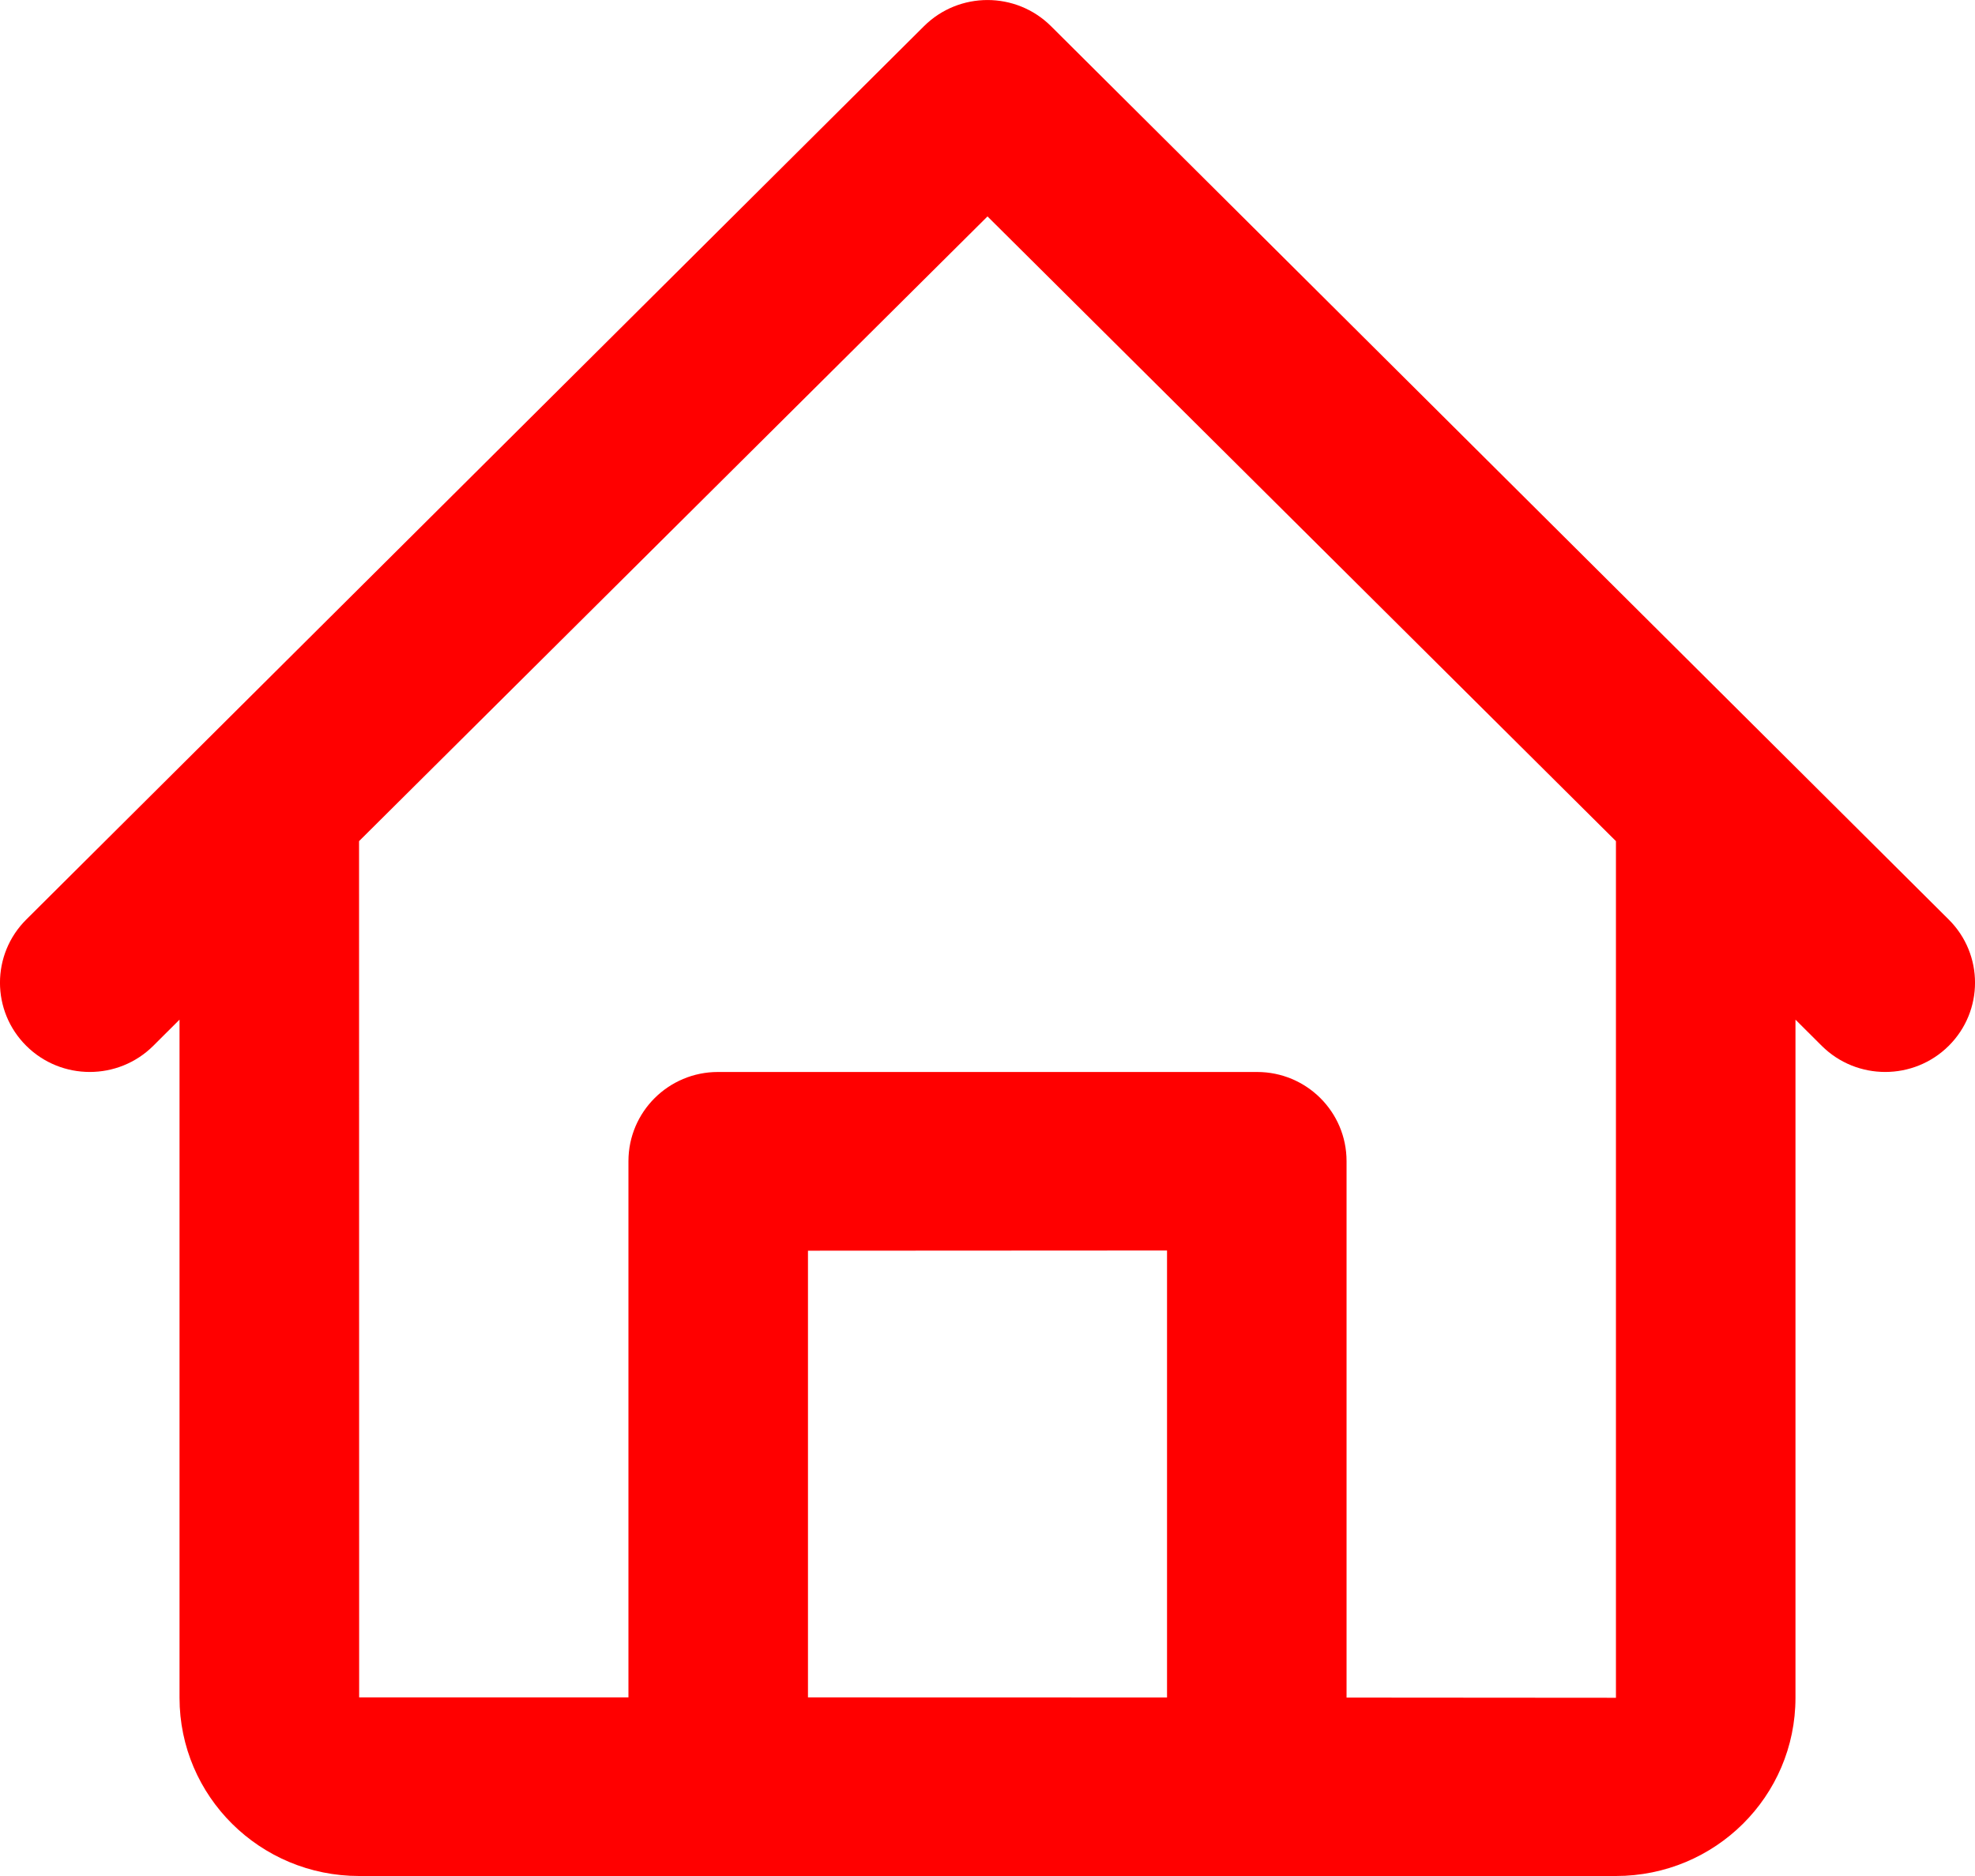
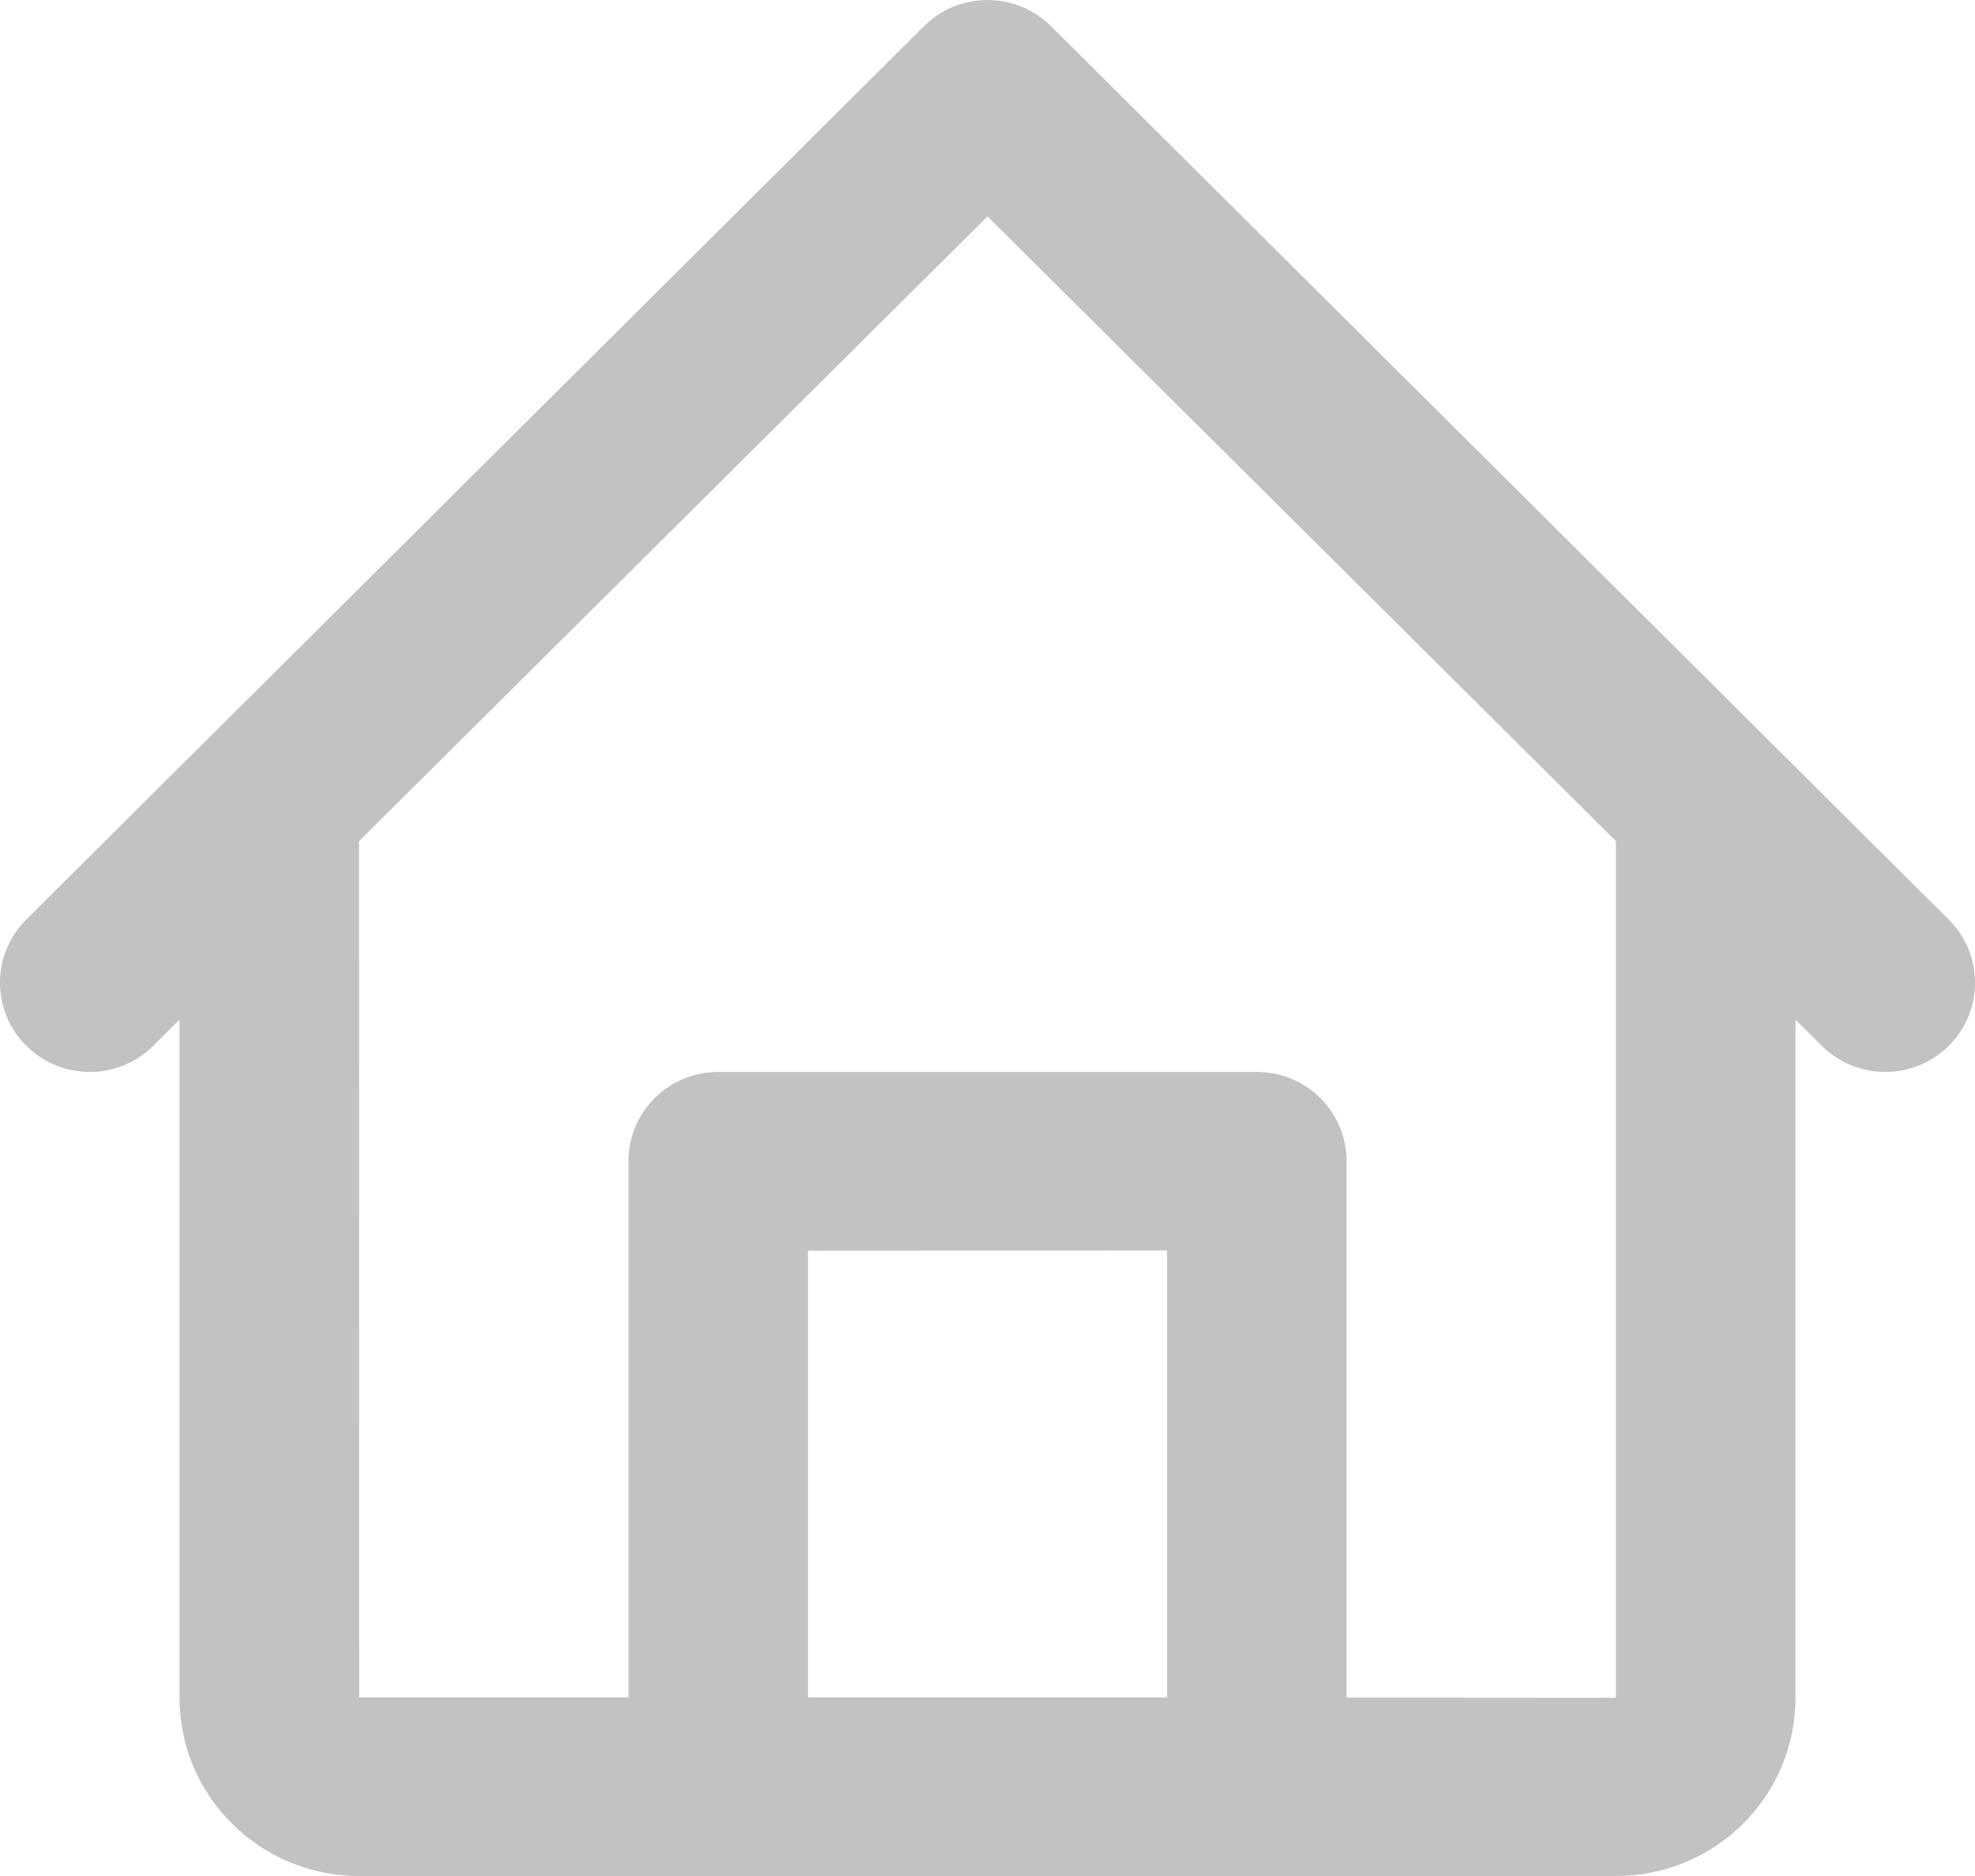
<svg xmlns="http://www.w3.org/2000/svg" width="20" height="19" viewBox="0 0 20 19" fill="none">
-   <path fill-rule="evenodd" clip-rule="evenodd" d="M1.552 10.592C1.197 10.945 0.621 10.945 0.266 10.592C-0.089 10.239 -0.089 9.666 0.266 9.313L9.357 0.265C9.712 -0.088 10.288 -0.088 10.643 0.265L19.734 9.313C20.089 9.666 20.089 10.239 19.734 10.592C19.379 10.945 18.803 10.945 18.448 10.592L18.182 10.327V17.195C18.182 18.193 17.369 19 16.363 19H3.637C2.633 19 1.818 18.193 1.818 17.195V10.327L1.552 10.592ZM3.637 17.191L6.364 17.191V11.76C6.364 11.261 6.77 10.857 7.27 10.857H12.73C13.231 10.857 13.636 11.261 13.636 11.76V17.193L16.364 17.195V8.519L10 2.192L3.636 8.519C3.636 10.231 3.637 17.191 3.637 17.191ZM11.818 12.665V17.192L8.182 17.191V12.667L11.818 12.665Z" fill="#FF0000" />
+   <path opacity="0.24" fill-rule="evenodd" clip-rule="evenodd" d="M1.552 10.592C1.197 10.945 0.621 10.945 0.266 10.592C-0.089 10.239 -0.089 9.666 0.266 9.313L9.357 0.265C9.712 -0.088 10.288 -0.088 10.643 0.265L19.734 9.313C20.089 9.666 20.089 10.239 19.734 10.592C19.379 10.945 18.803 10.945 18.448 10.592L18.182 10.327V17.195C18.182 18.193 17.369 19 16.363 19H3.637C2.633 19 1.818 18.193 1.818 17.195V10.327L1.552 10.592ZM3.637 17.191L6.364 17.191V11.76C6.364 11.261 6.77 10.857 7.27 10.857H12.73C13.231 10.857 13.636 11.261 13.636 11.76V17.193L16.364 17.195V8.519L10 2.192L3.636 8.519C3.636 10.231 3.637 17.191 3.637 17.191ZM11.818 12.665V17.192L8.182 17.191V12.667L11.818 12.665Z" fill="black" />
</svg>
